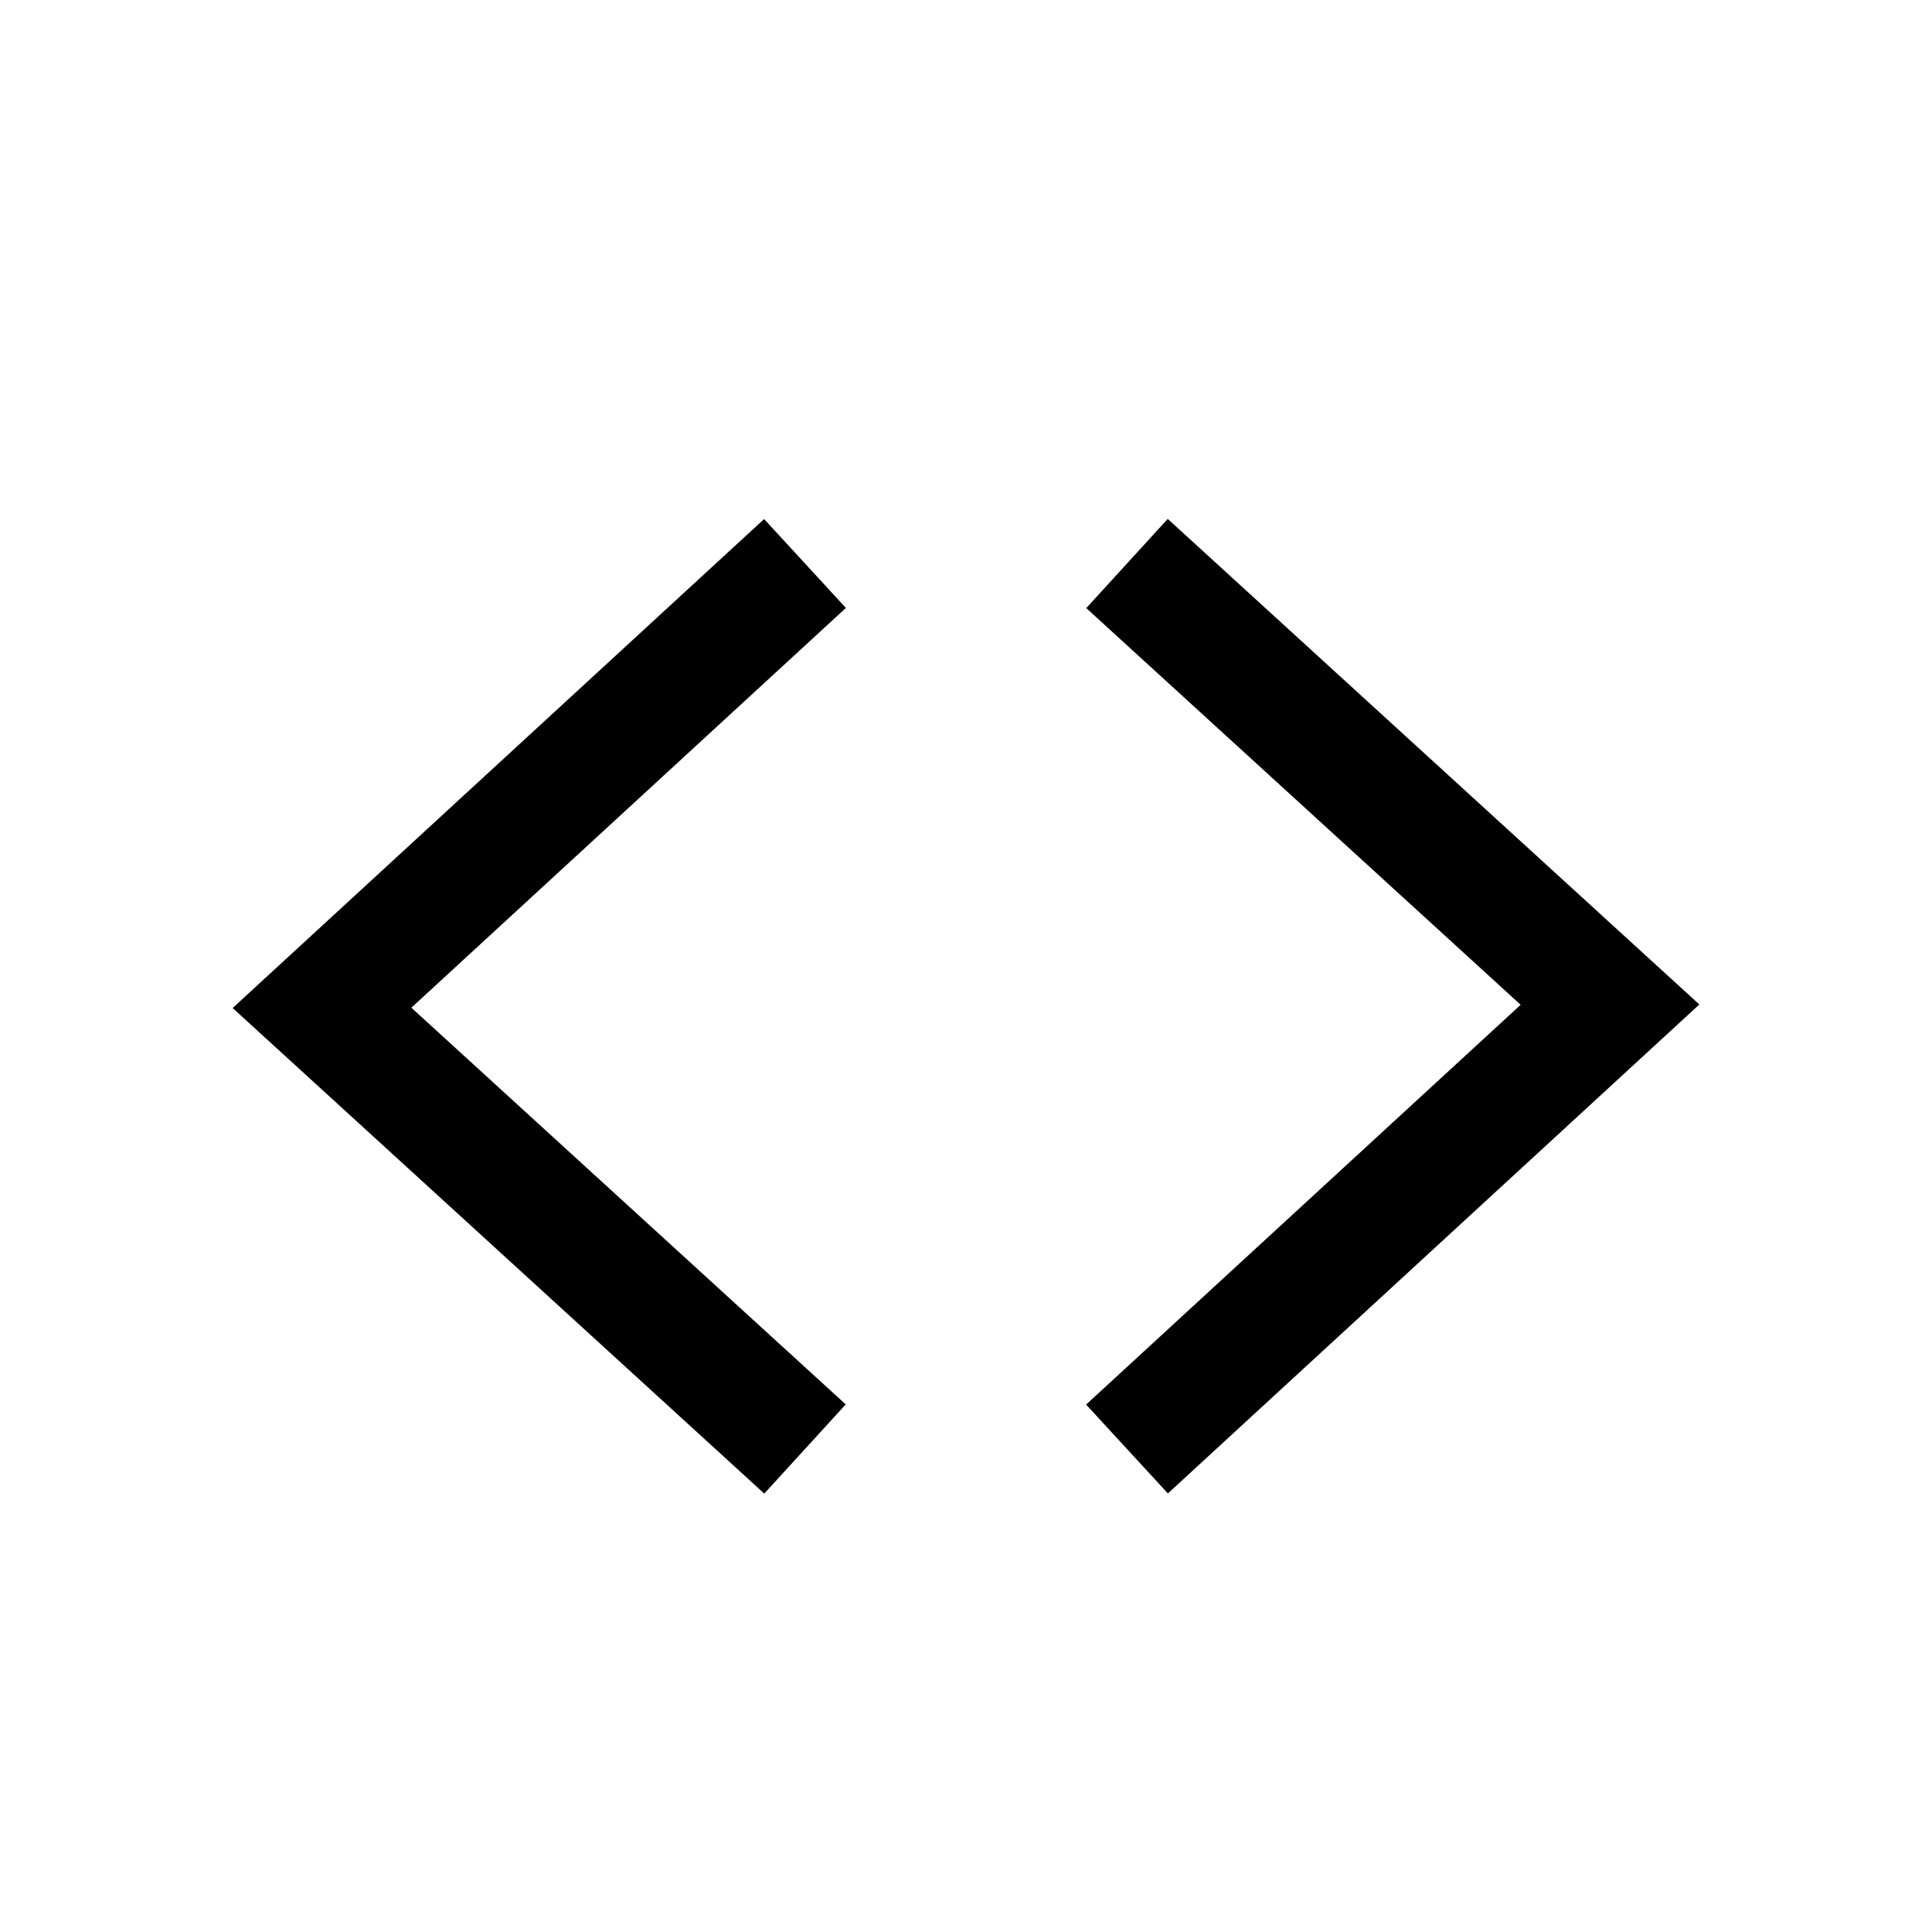
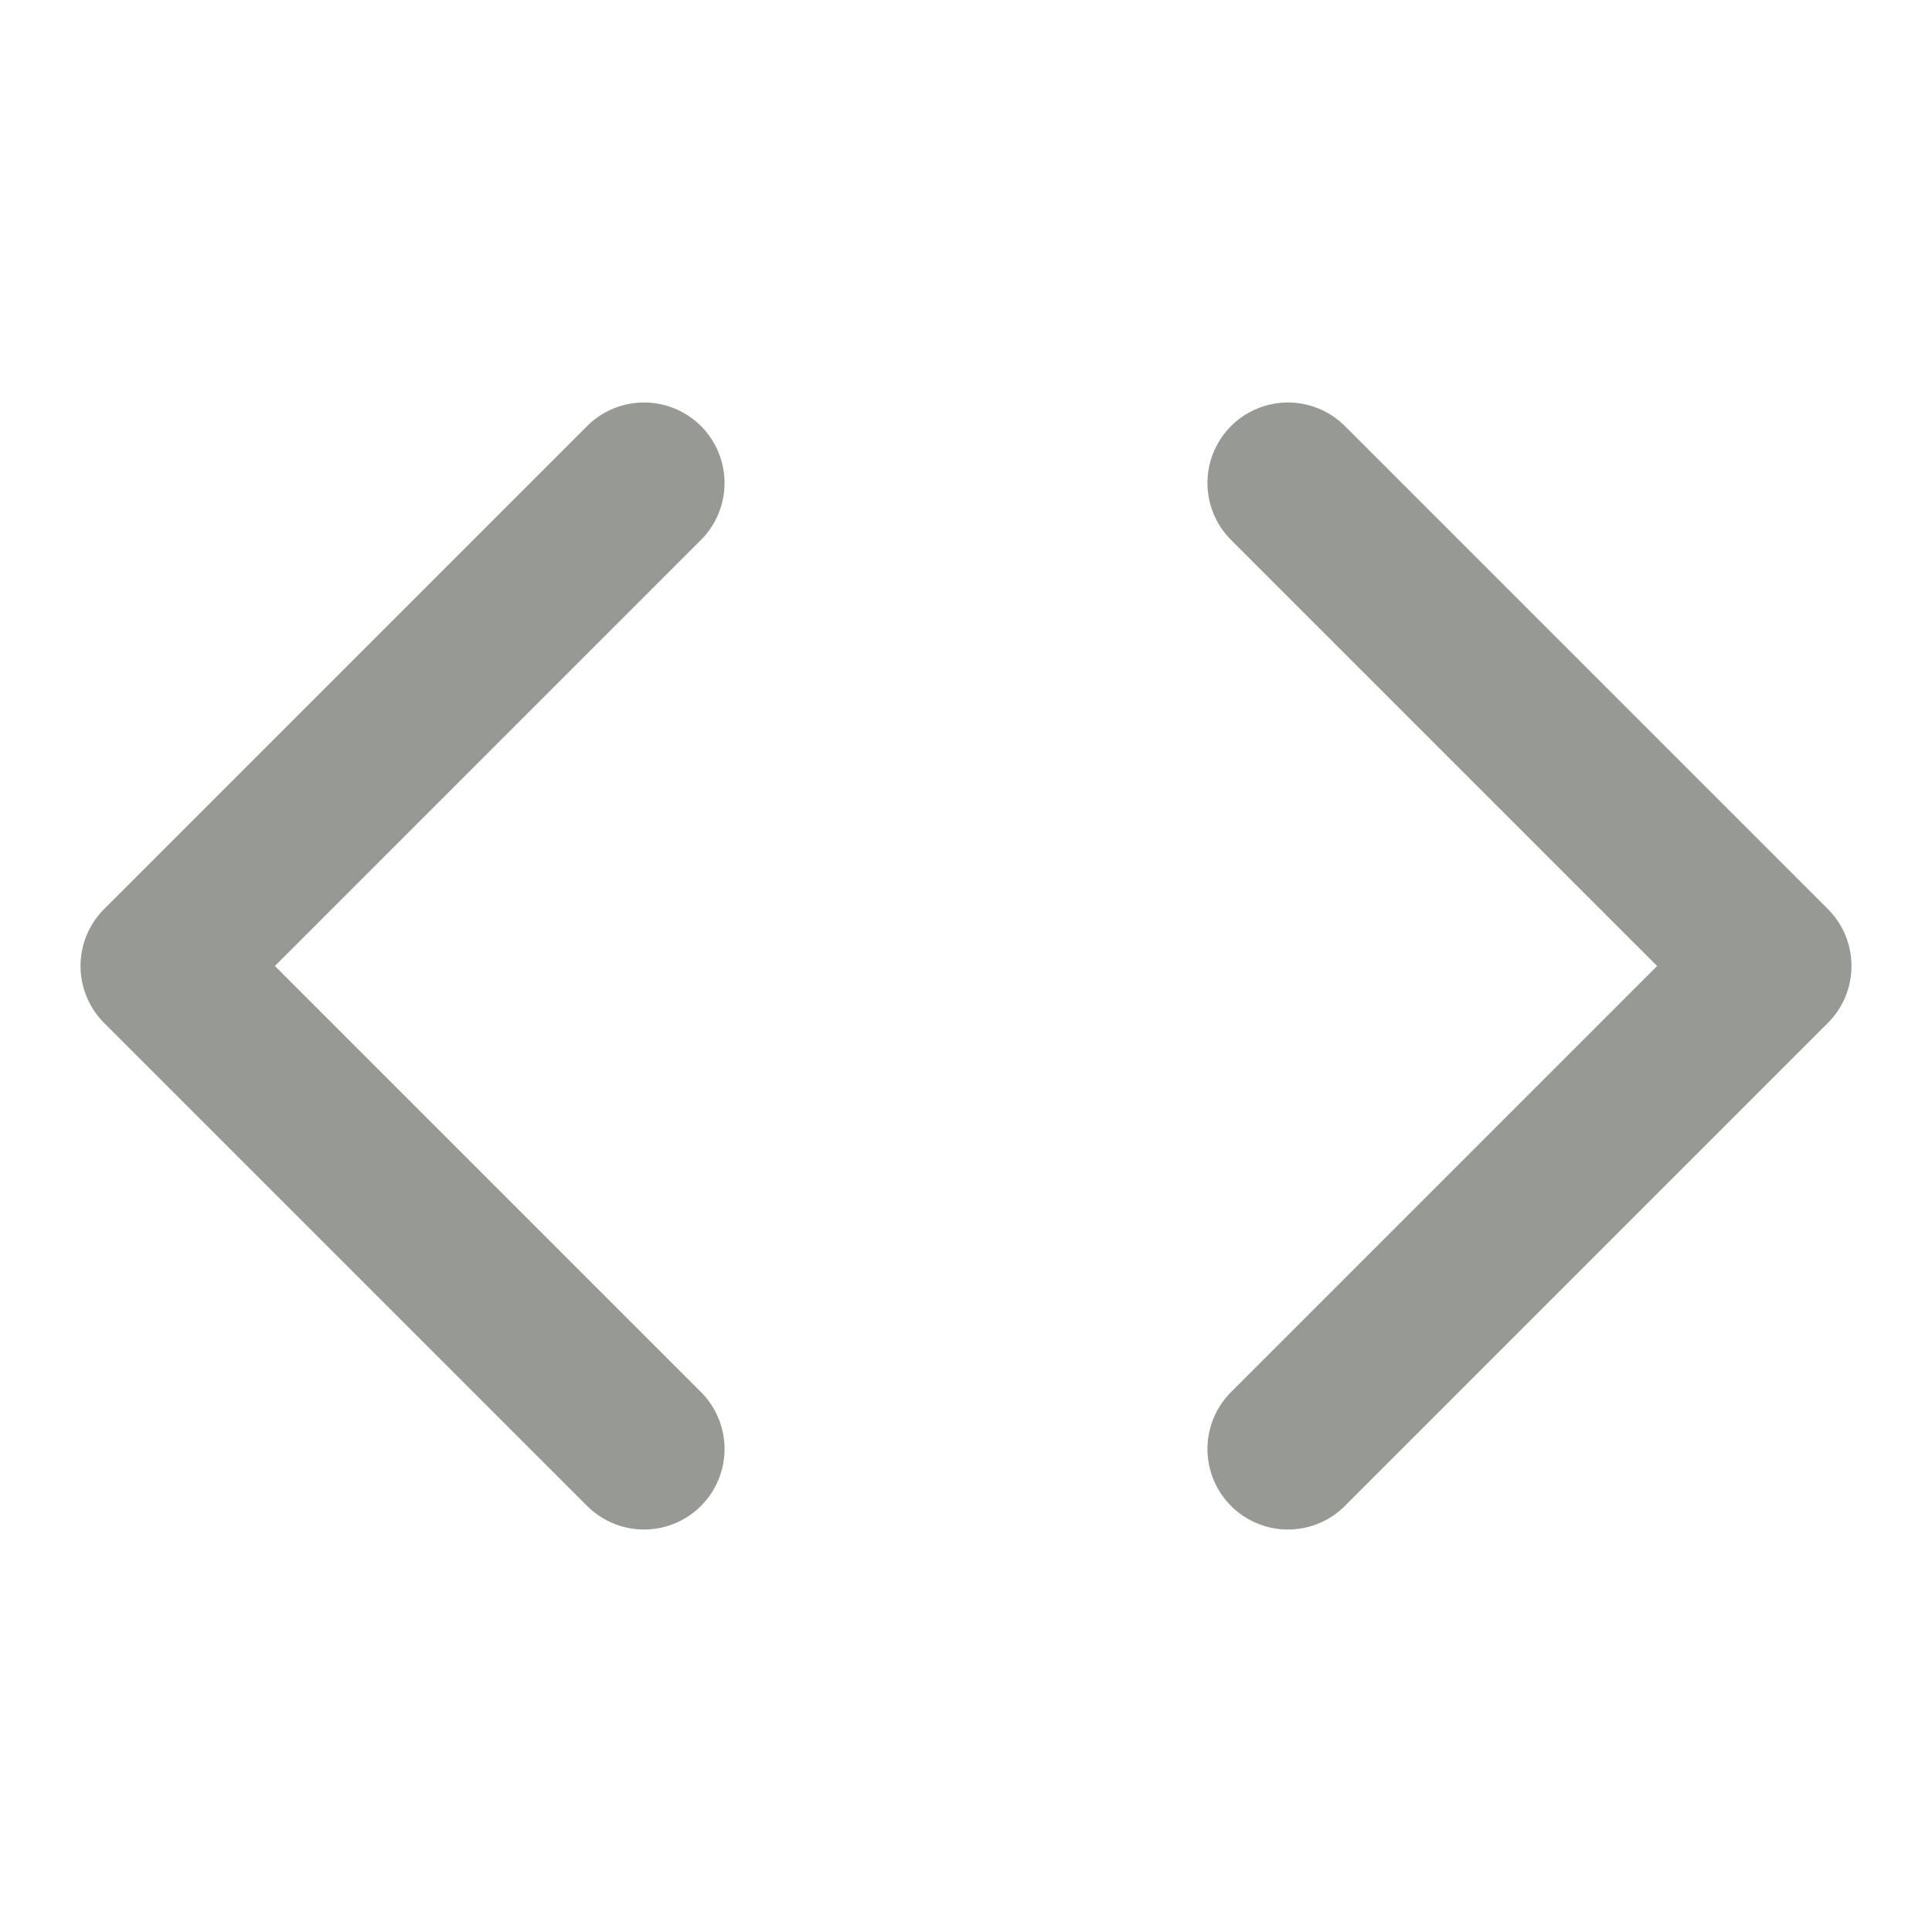
- <svg xmlns="http://www.w3.org/2000/svg" width="24" height="24" viewBox="0 0 24 24" fill="none">
-   <path d="M14.506 6.446L13.494 7.554L18.89 12.482L13.492 17.448L14.508 18.552L21.11 12.478L14.506 6.446Z" fill="currentColor" />
-   <path d="M9.494 18.554L10.506 17.446L5.11 12.518L10.508 7.552L9.492 6.448L2.89 12.522L9.494 18.554Z" fill="currentColor" />
+ <svg xmlns="http://www.w3.org/2000/svg" width="20" height="20" viewBox="0 0 20 20" fill="none">
+   <path d="M13.333 15L18.333 10L13.333 5" stroke="#979995" stroke-width="1.667" stroke-linecap="round" stroke-linejoin="round" />
+   <path d="M6.667 5L1.667 10L6.667 15" stroke="#979995" stroke-width="1.667" stroke-linecap="round" stroke-linejoin="round" />
</svg>
